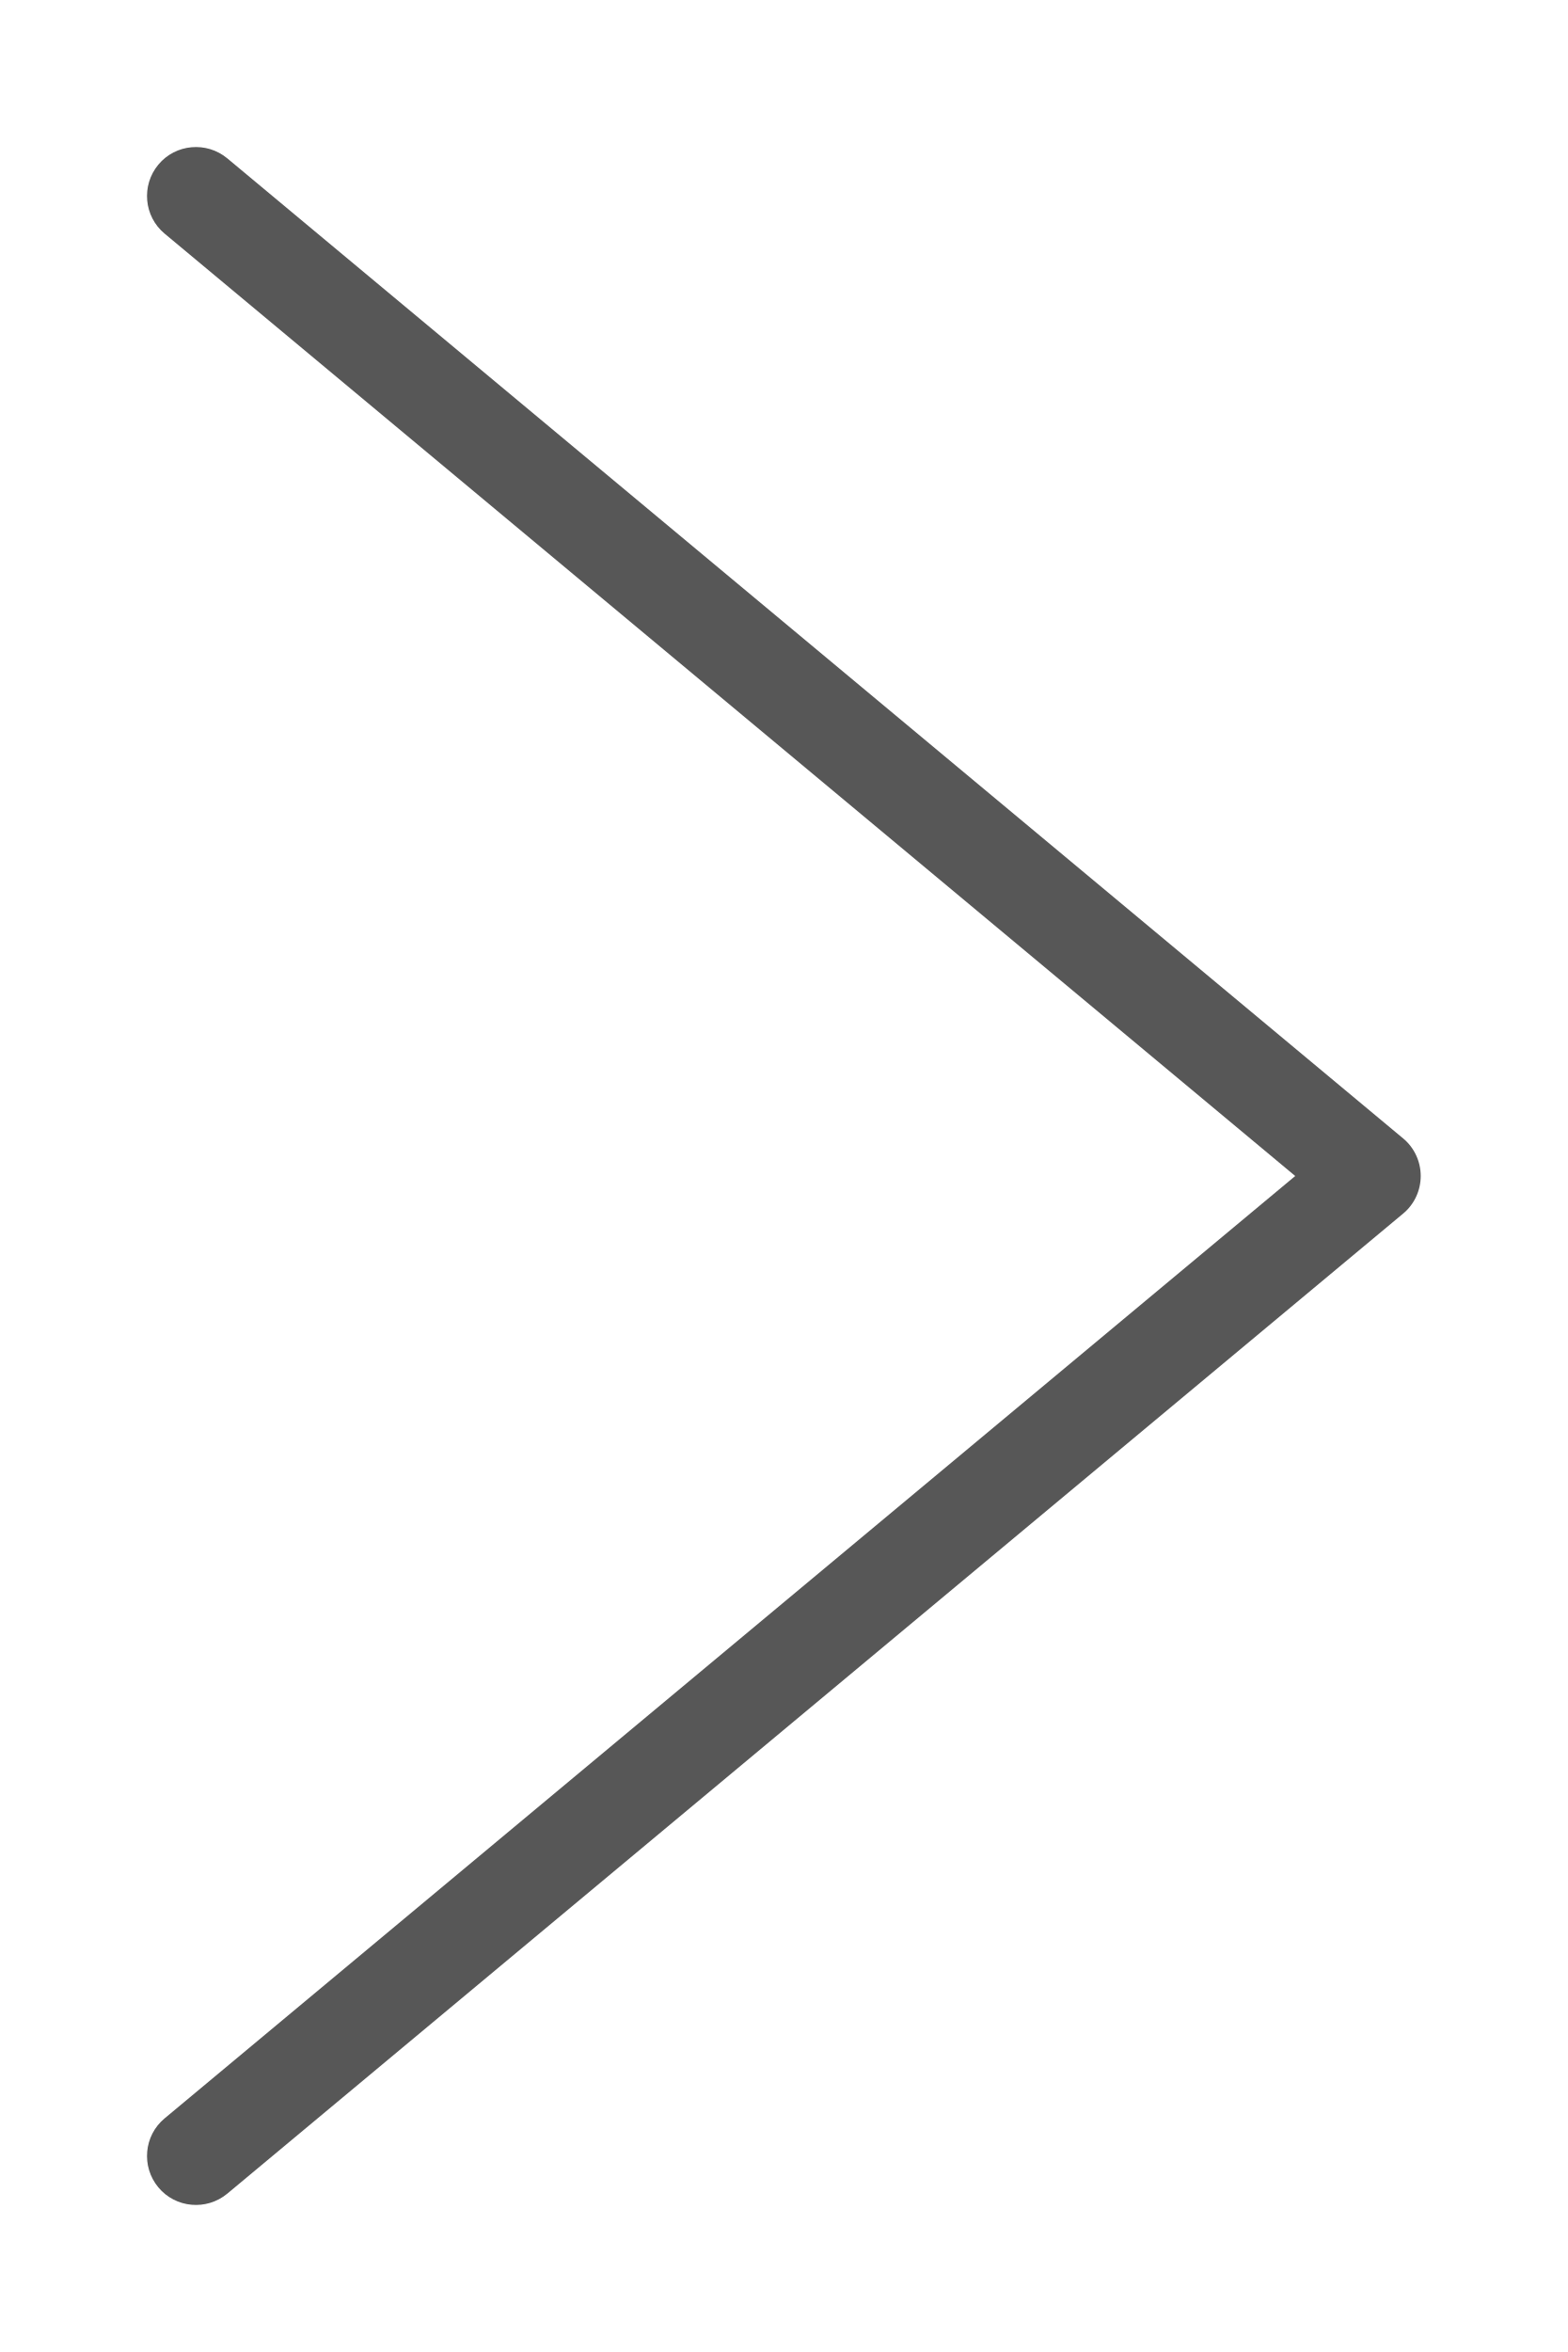
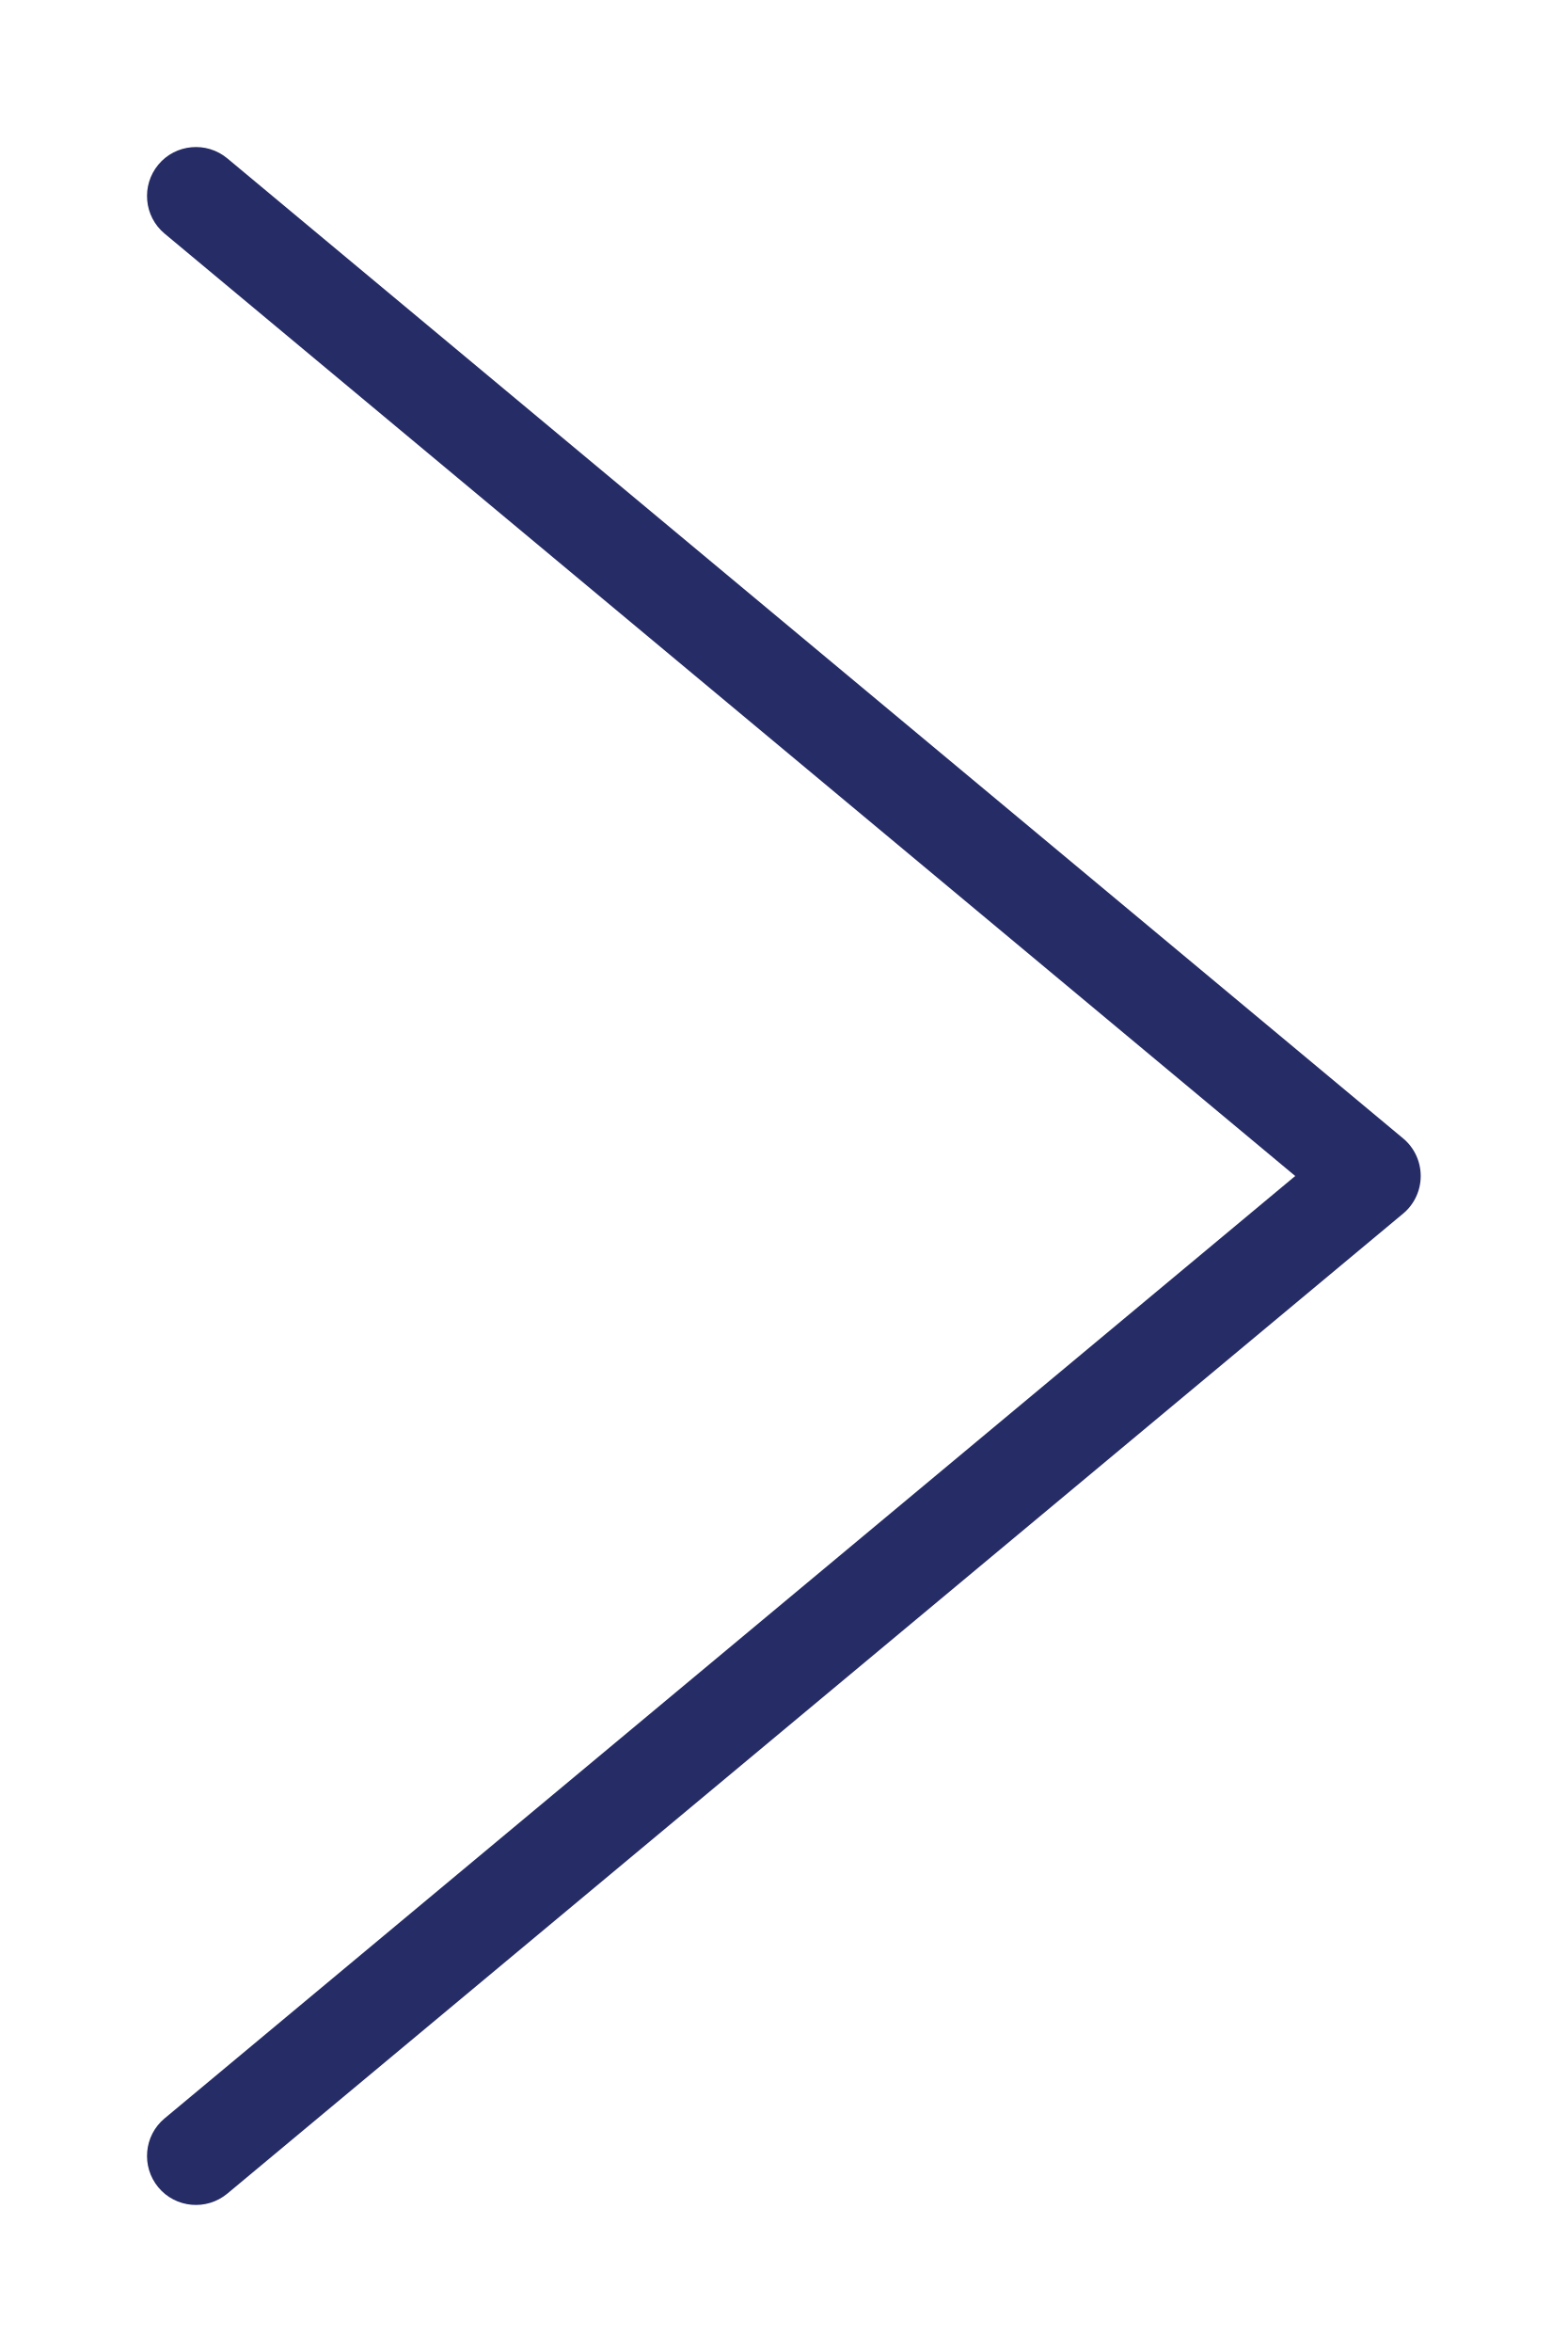
<svg xmlns="http://www.w3.org/2000/svg" xmlns:xlink="http://www.w3.org/1999/xlink" width="8" height="12" viewBox="0 0 8 12" version="1.1">
  <g id="Canvas" transform="translate(-5238 -2656)">
    <g id="noun_715033_cc">
      <g id="Group">
        <g id="Vector">
-           <use xlink:href="#path0_stroke" transform="translate(5239 2657)" fill="#575757" />
+           <use xlink:href="#path0_stroke" transform="translate(5239 2657)" fill="#262c65" />
        </g>
      </g>
    </g>
  </g>
  <defs>
    <path id="path0_stroke" d="M -0.16 9.808C -0.266 9.896 -0.28 10.054 -0.192 10.16C -0.104 10.266 0.054 10.28 0.16 10.192L -0.16 9.808ZM 6 5L 6.16 5.192C 6.217 5.145 6.25 5.074 6.25 5C 6.25 4.926 6.217 4.855 6.16 4.808L 6 5ZM 0.16 -0.192C 0.054 -0.28 -0.104 -0.266 -0.192 -0.16C -0.28 -0.054 -0.266 0.104 -0.16 0.192L 0.16 -0.192ZM 0.16 10.192L 6.16 5.192L 5.84 4.808L -0.16 9.808L 0.16 10.192ZM 6.16 4.808L 0.16 -0.192L -0.16 0.192L 5.84 5.192L 6.16 4.808Z" />
  </defs>
</svg>
